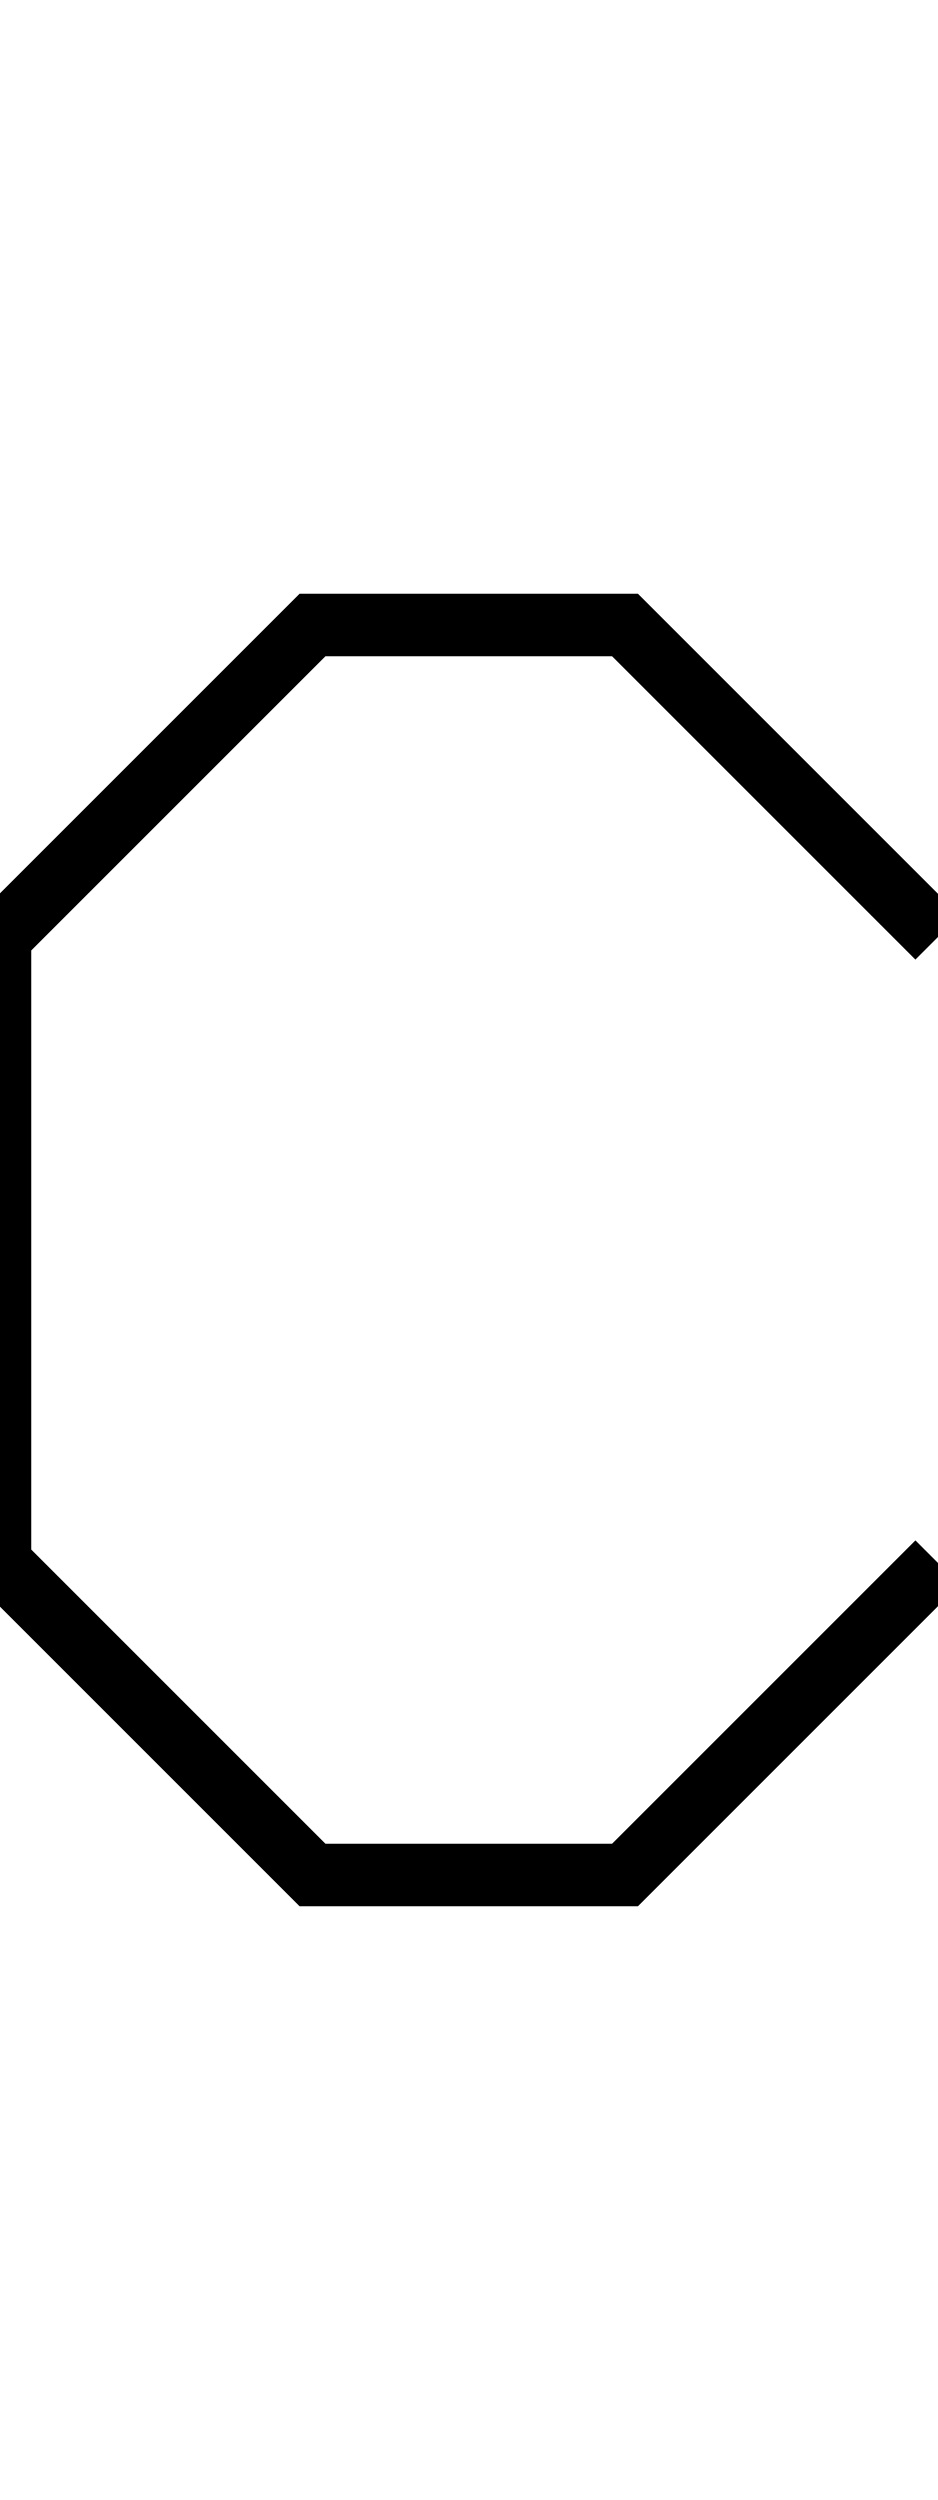
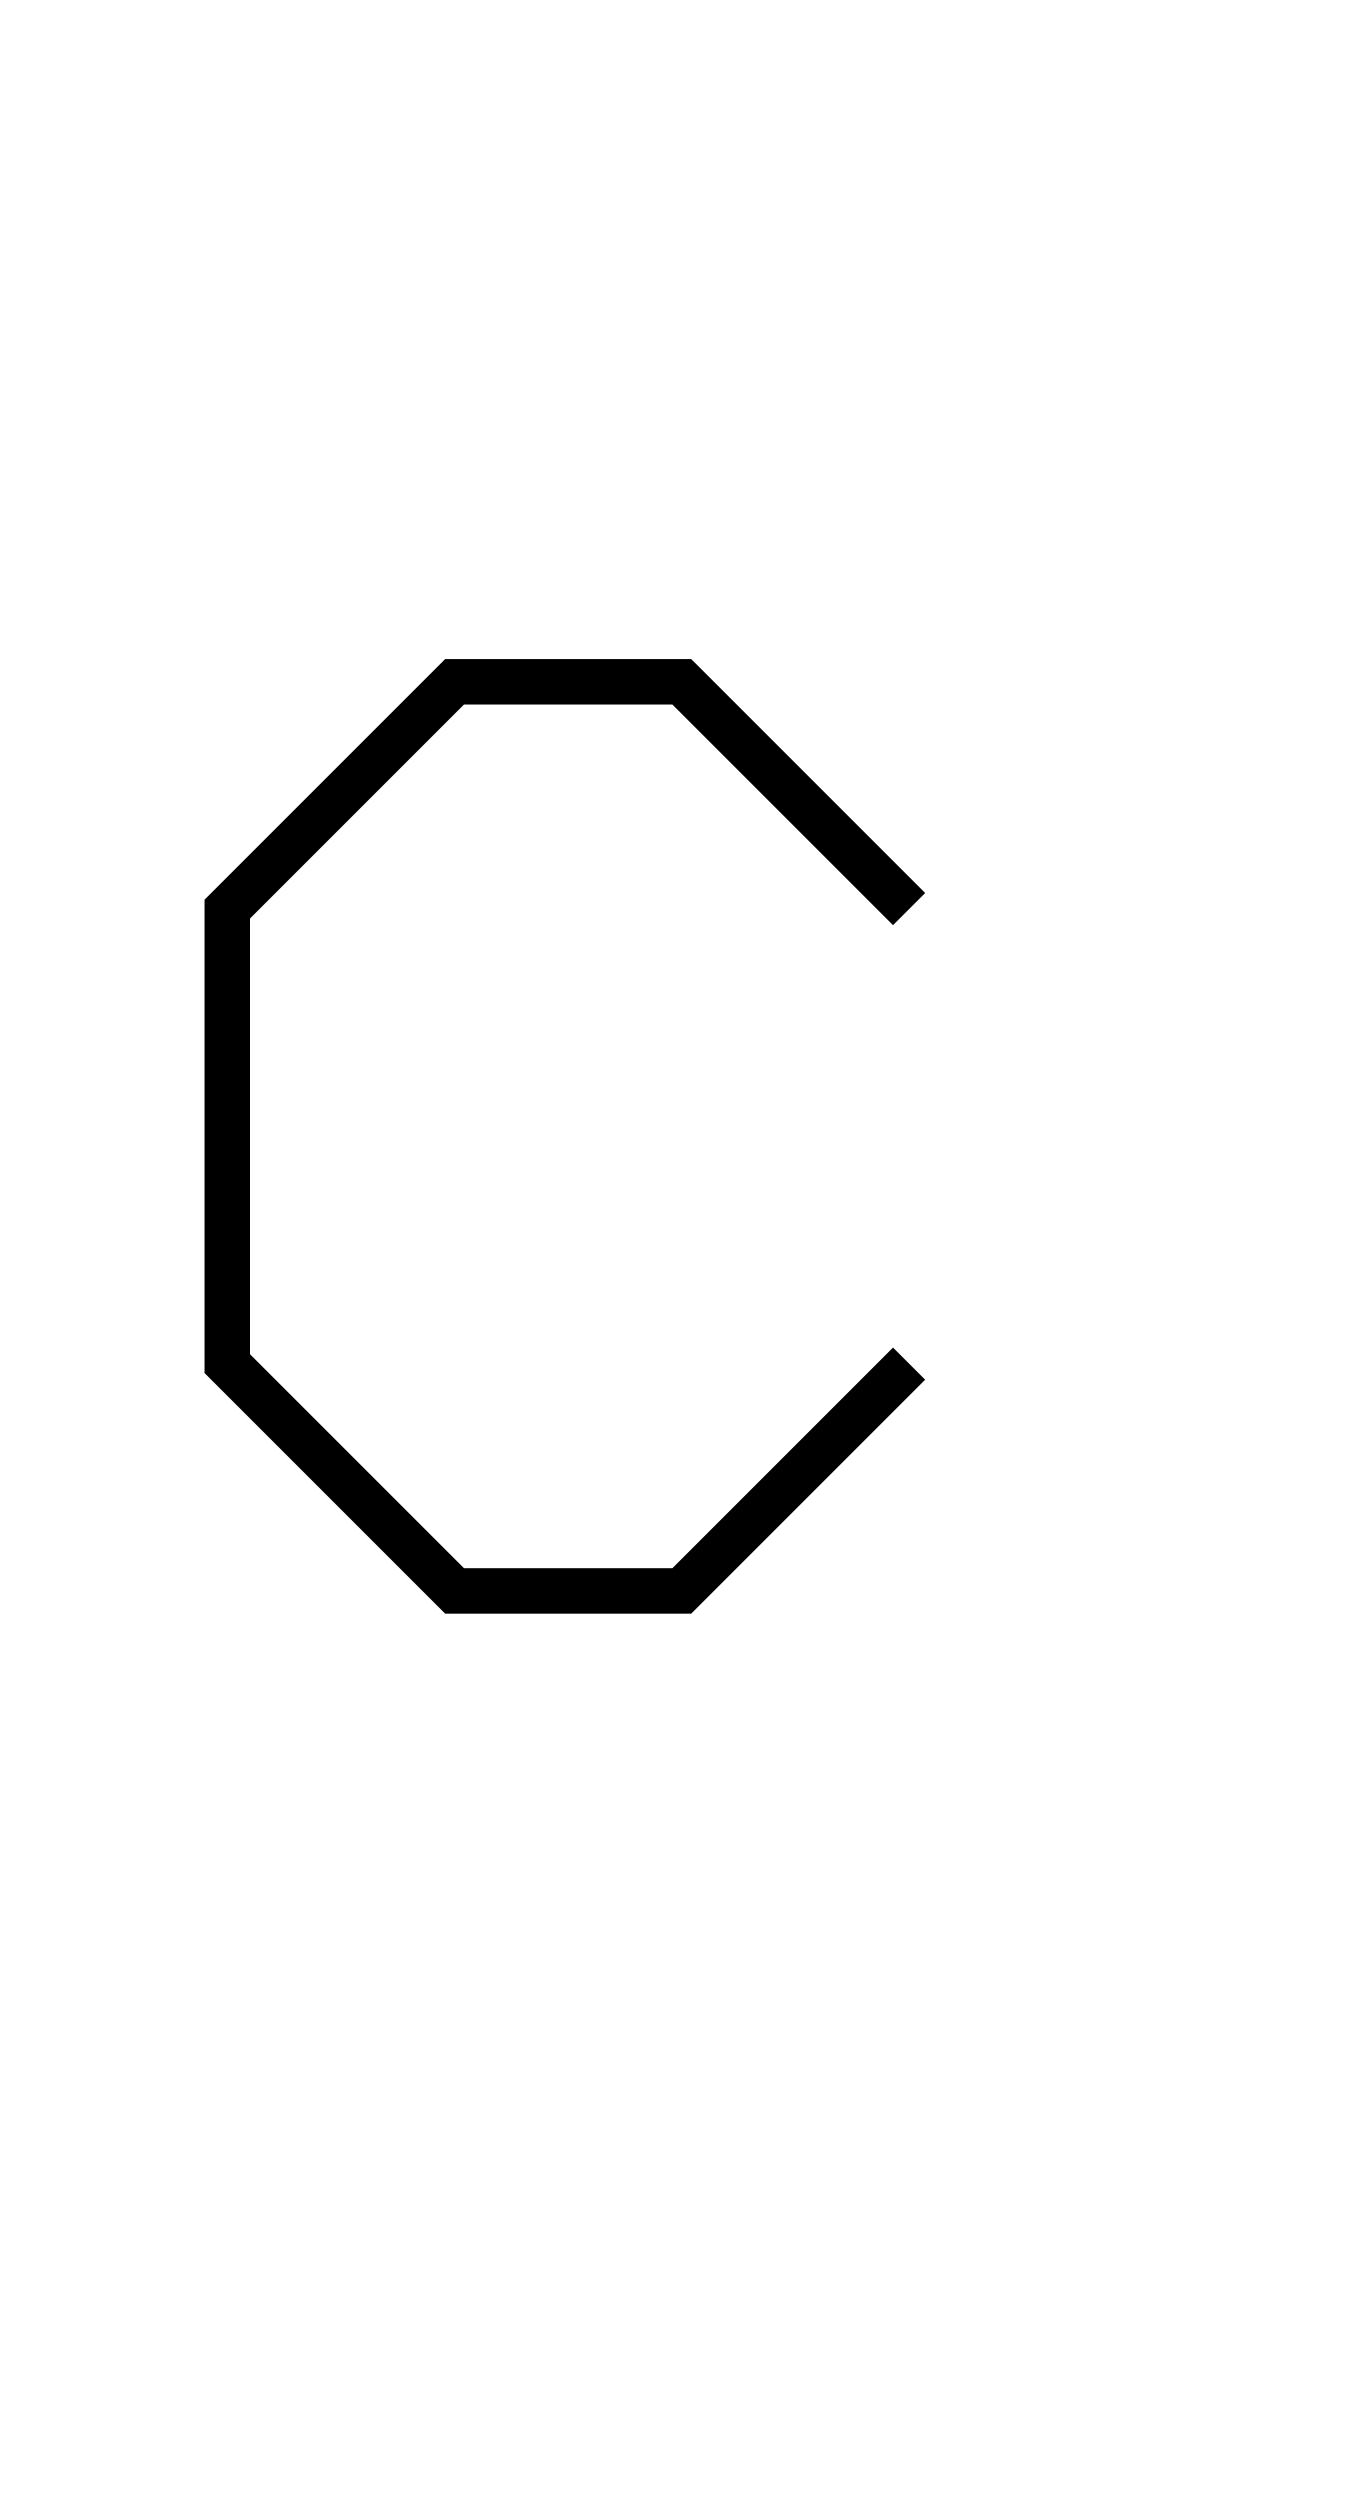
- <svg xmlns="http://www.w3.org/2000/svg" baseProfile="tiny" height="8" version="1.2" width="3">
+ <svg xmlns="http://www.w3.org/2000/svg" baseProfile="tiny" height="11" version="1.2" width="6">
  <defs />
-   <path d="M3,3 L2,2L1,2L0,3L0,5L1,6L2,6L3,5" fill="none" stroke="rgb(0%,0%,0%)" stroke-width="0.2" />
+   <path d="M4,4 L3,3L2,3L1,4L1,6L2,7L3,7L4,6" fill="none" stroke="rgb(0%,0%,0%)" stroke-width="0.2" />
</svg>
